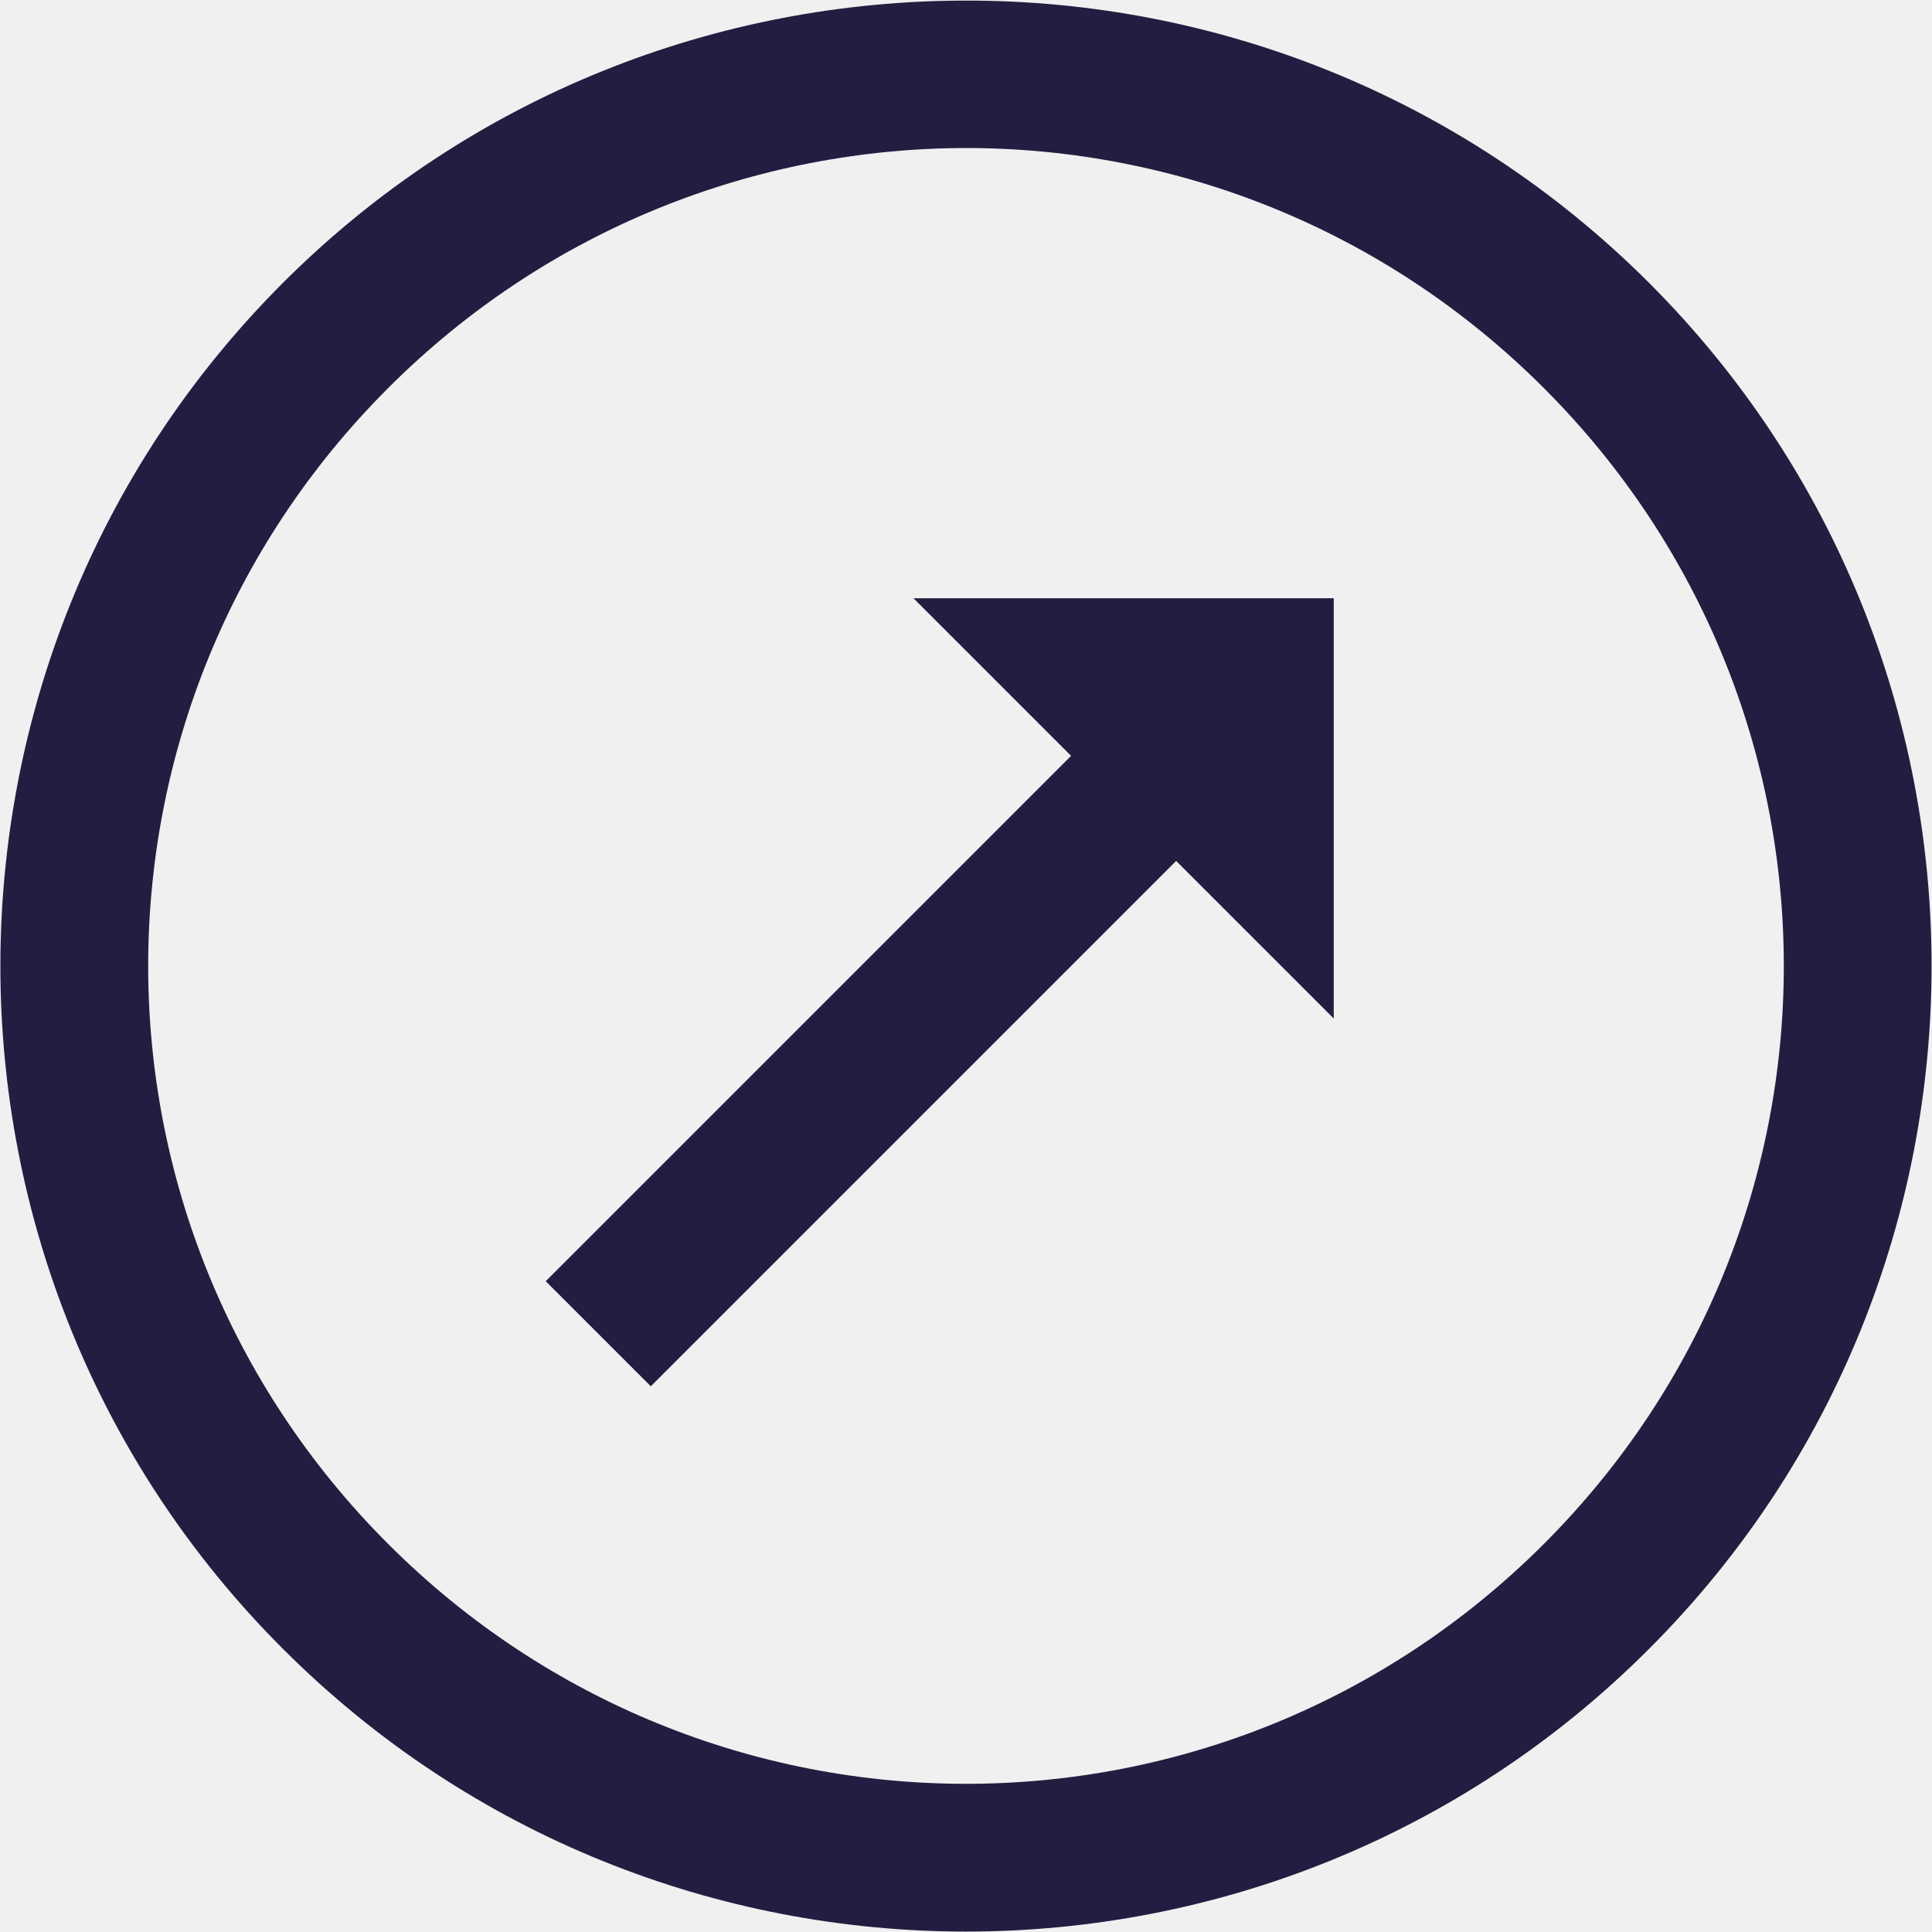
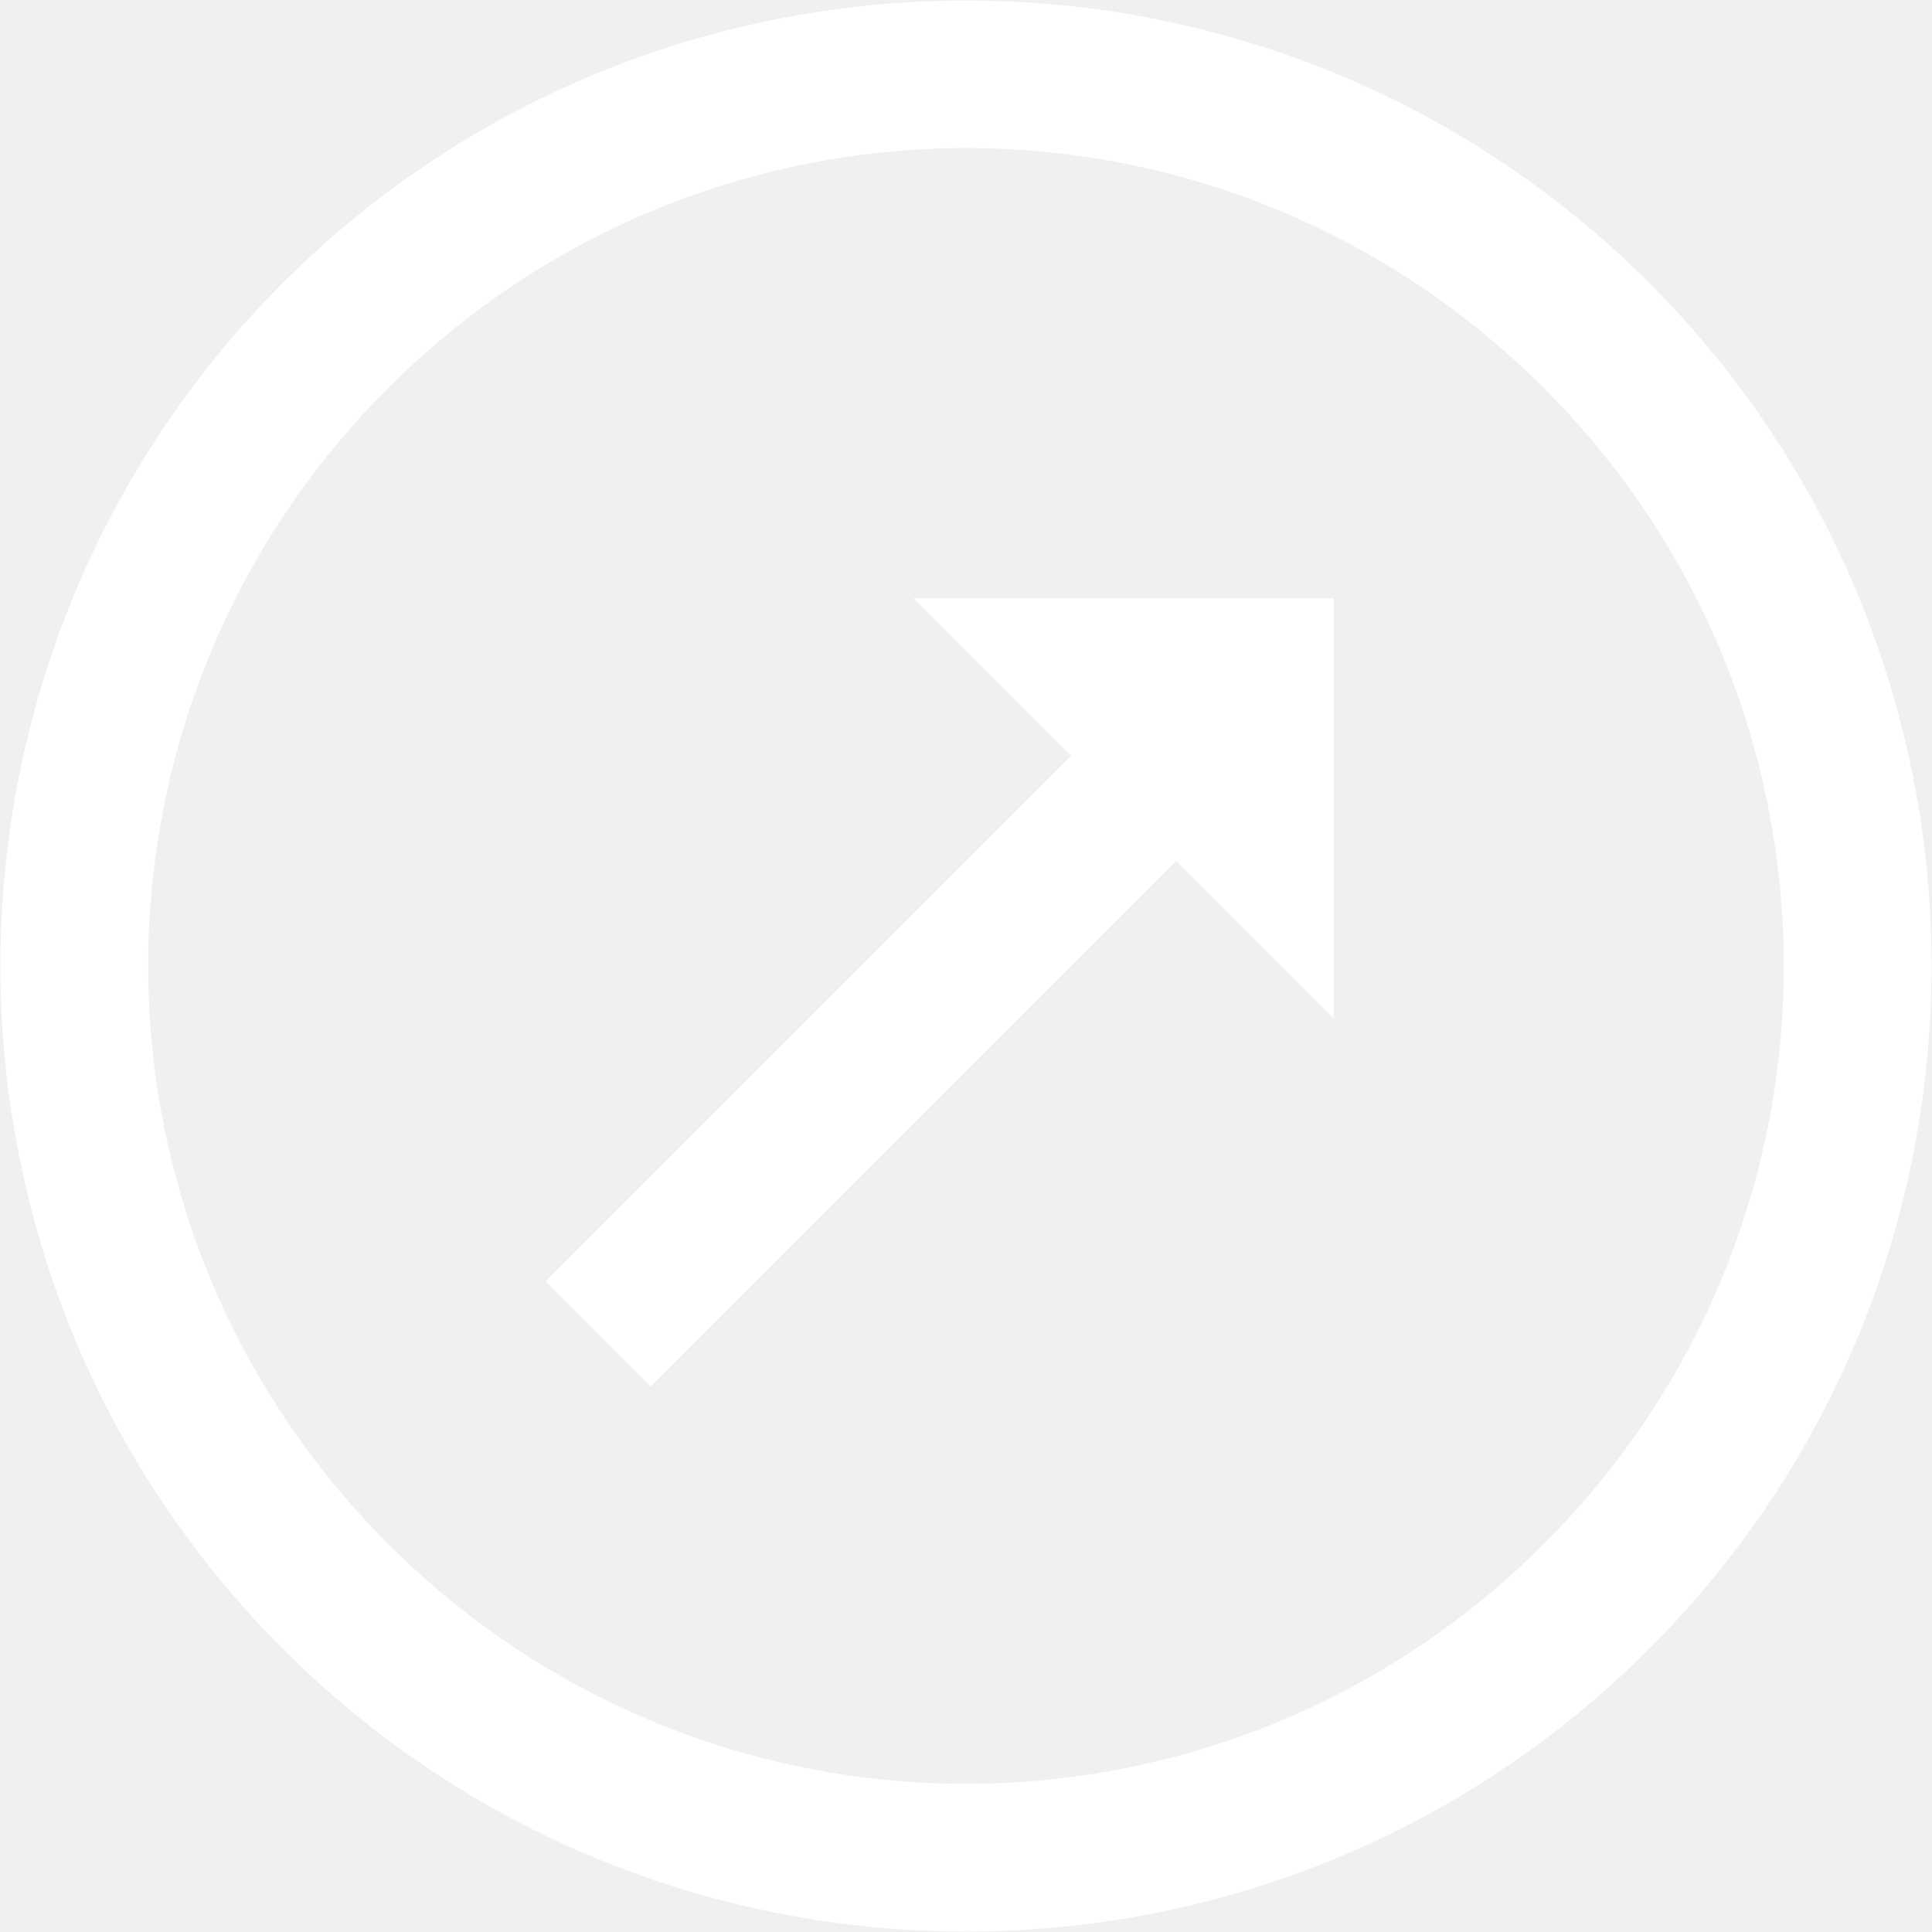
- <svg xmlns="http://www.w3.org/2000/svg" width="26px" height="26px" viewBox="0 0 26 26" version="1.1">
-   <g id="Page-1" stroke="none" stroke-width="1" fill="none" fill-rule="evenodd">
-     <g id="arrow" fill="#221E41" fill-rule="nonzero">
-       <path d="M13,0.008 C9.672,0.008 6.34,1.273 3.805,3.809 C-1.262,8.879 -1.262,17.125 3.809,22.191 C8.879,27.262 17.125,27.262 22.191,22.191 C27.262,17.121 27.262,8.875 22.191,3.805 C19.656,1.273 16.328,0.004 13,0.008 Z M13,1.992 C15.812,1.992 18.625,3.07 20.777,5.223 C25.082,9.527 25.082,16.473 20.777,20.777 C16.473,25.082 9.527,25.082 5.223,20.777 C0.918,16.473 0.918,9.527 5.223,5.223 C7.375,3.07 10.188,1.996 13,1.992 Z M12.293,8.051 L14.414,10.172 L7.344,17.242 L8.758,18.656 L15.828,11.586 L17.949,13.707 L17.949,8.051 L12.293,8.051 Z" id="Shape" />
-     </g>
-   </g>
+ <svg xmlns="http://www.w3.org/2000/svg" width="1200" zoomAndPan="magnify" viewBox="0 0 900 900" height="1200" preserveAspectRatio="xMidYMid meet" version="1.0">
+   <path fill="#ffffff" d="M 450 0.27 C 334.797 0.27 219.457 44.082 131.699 131.836 C -43.676 307.348 -43.676 592.789 131.836 768.164 C 307.348 943.676 592.789 943.676 768.164 768.164 C 943.676 592.652 943.676 307.211 768.164 131.699 C 680.41 44.082 565.203 0.137 450 0.27 Z M 450 68.961 C 547.355 68.961 644.711 106.281 719.215 180.785 C 868.223 329.793 868.223 570.207 719.215 719.215 C 570.207 868.223 329.793 868.223 180.785 719.215 C 31.777 570.207 31.777 329.793 180.785 180.785 C 255.289 106.281 352.645 69.094 450 68.961 Z M 425.527 278.68 L 498.949 352.102 L 254.207 596.844 L 303.156 645.793 L 547.898 401.051 L 621.32 474.473 L 621.32 278.68 Z M 425.527 278.68 " fill-opacity="1" fill-rule="nonzero" />
</svg>
